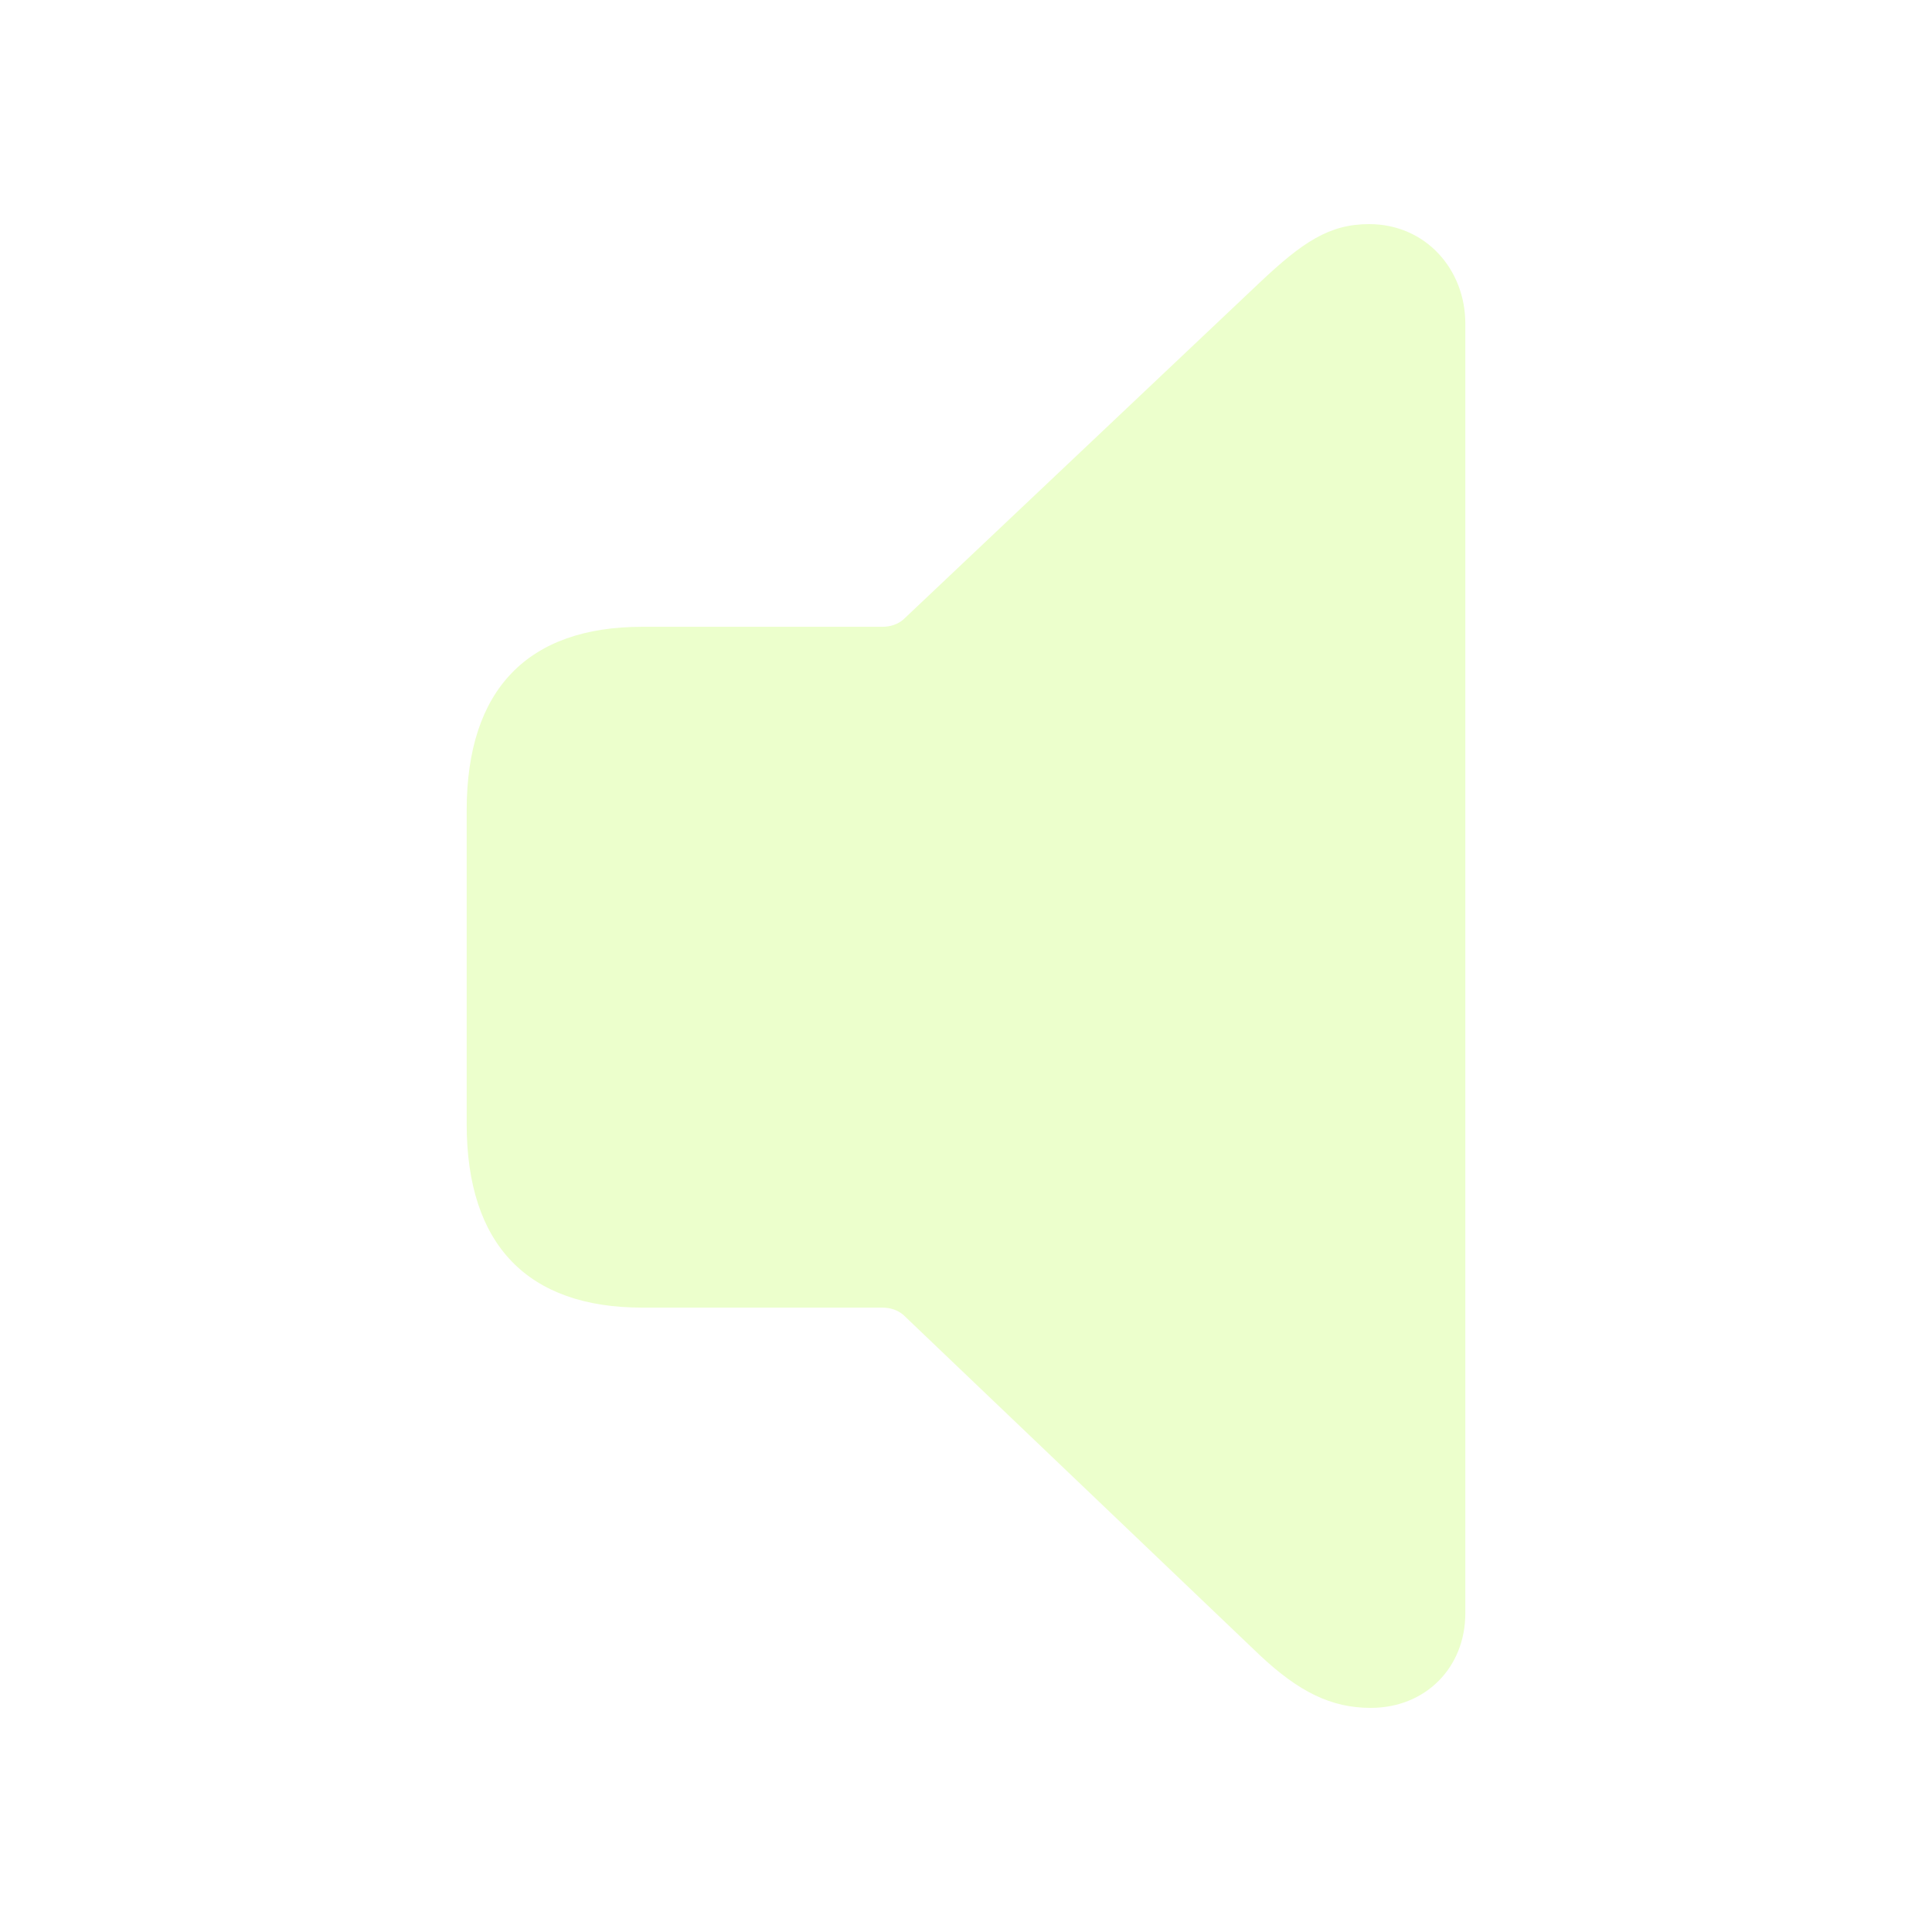
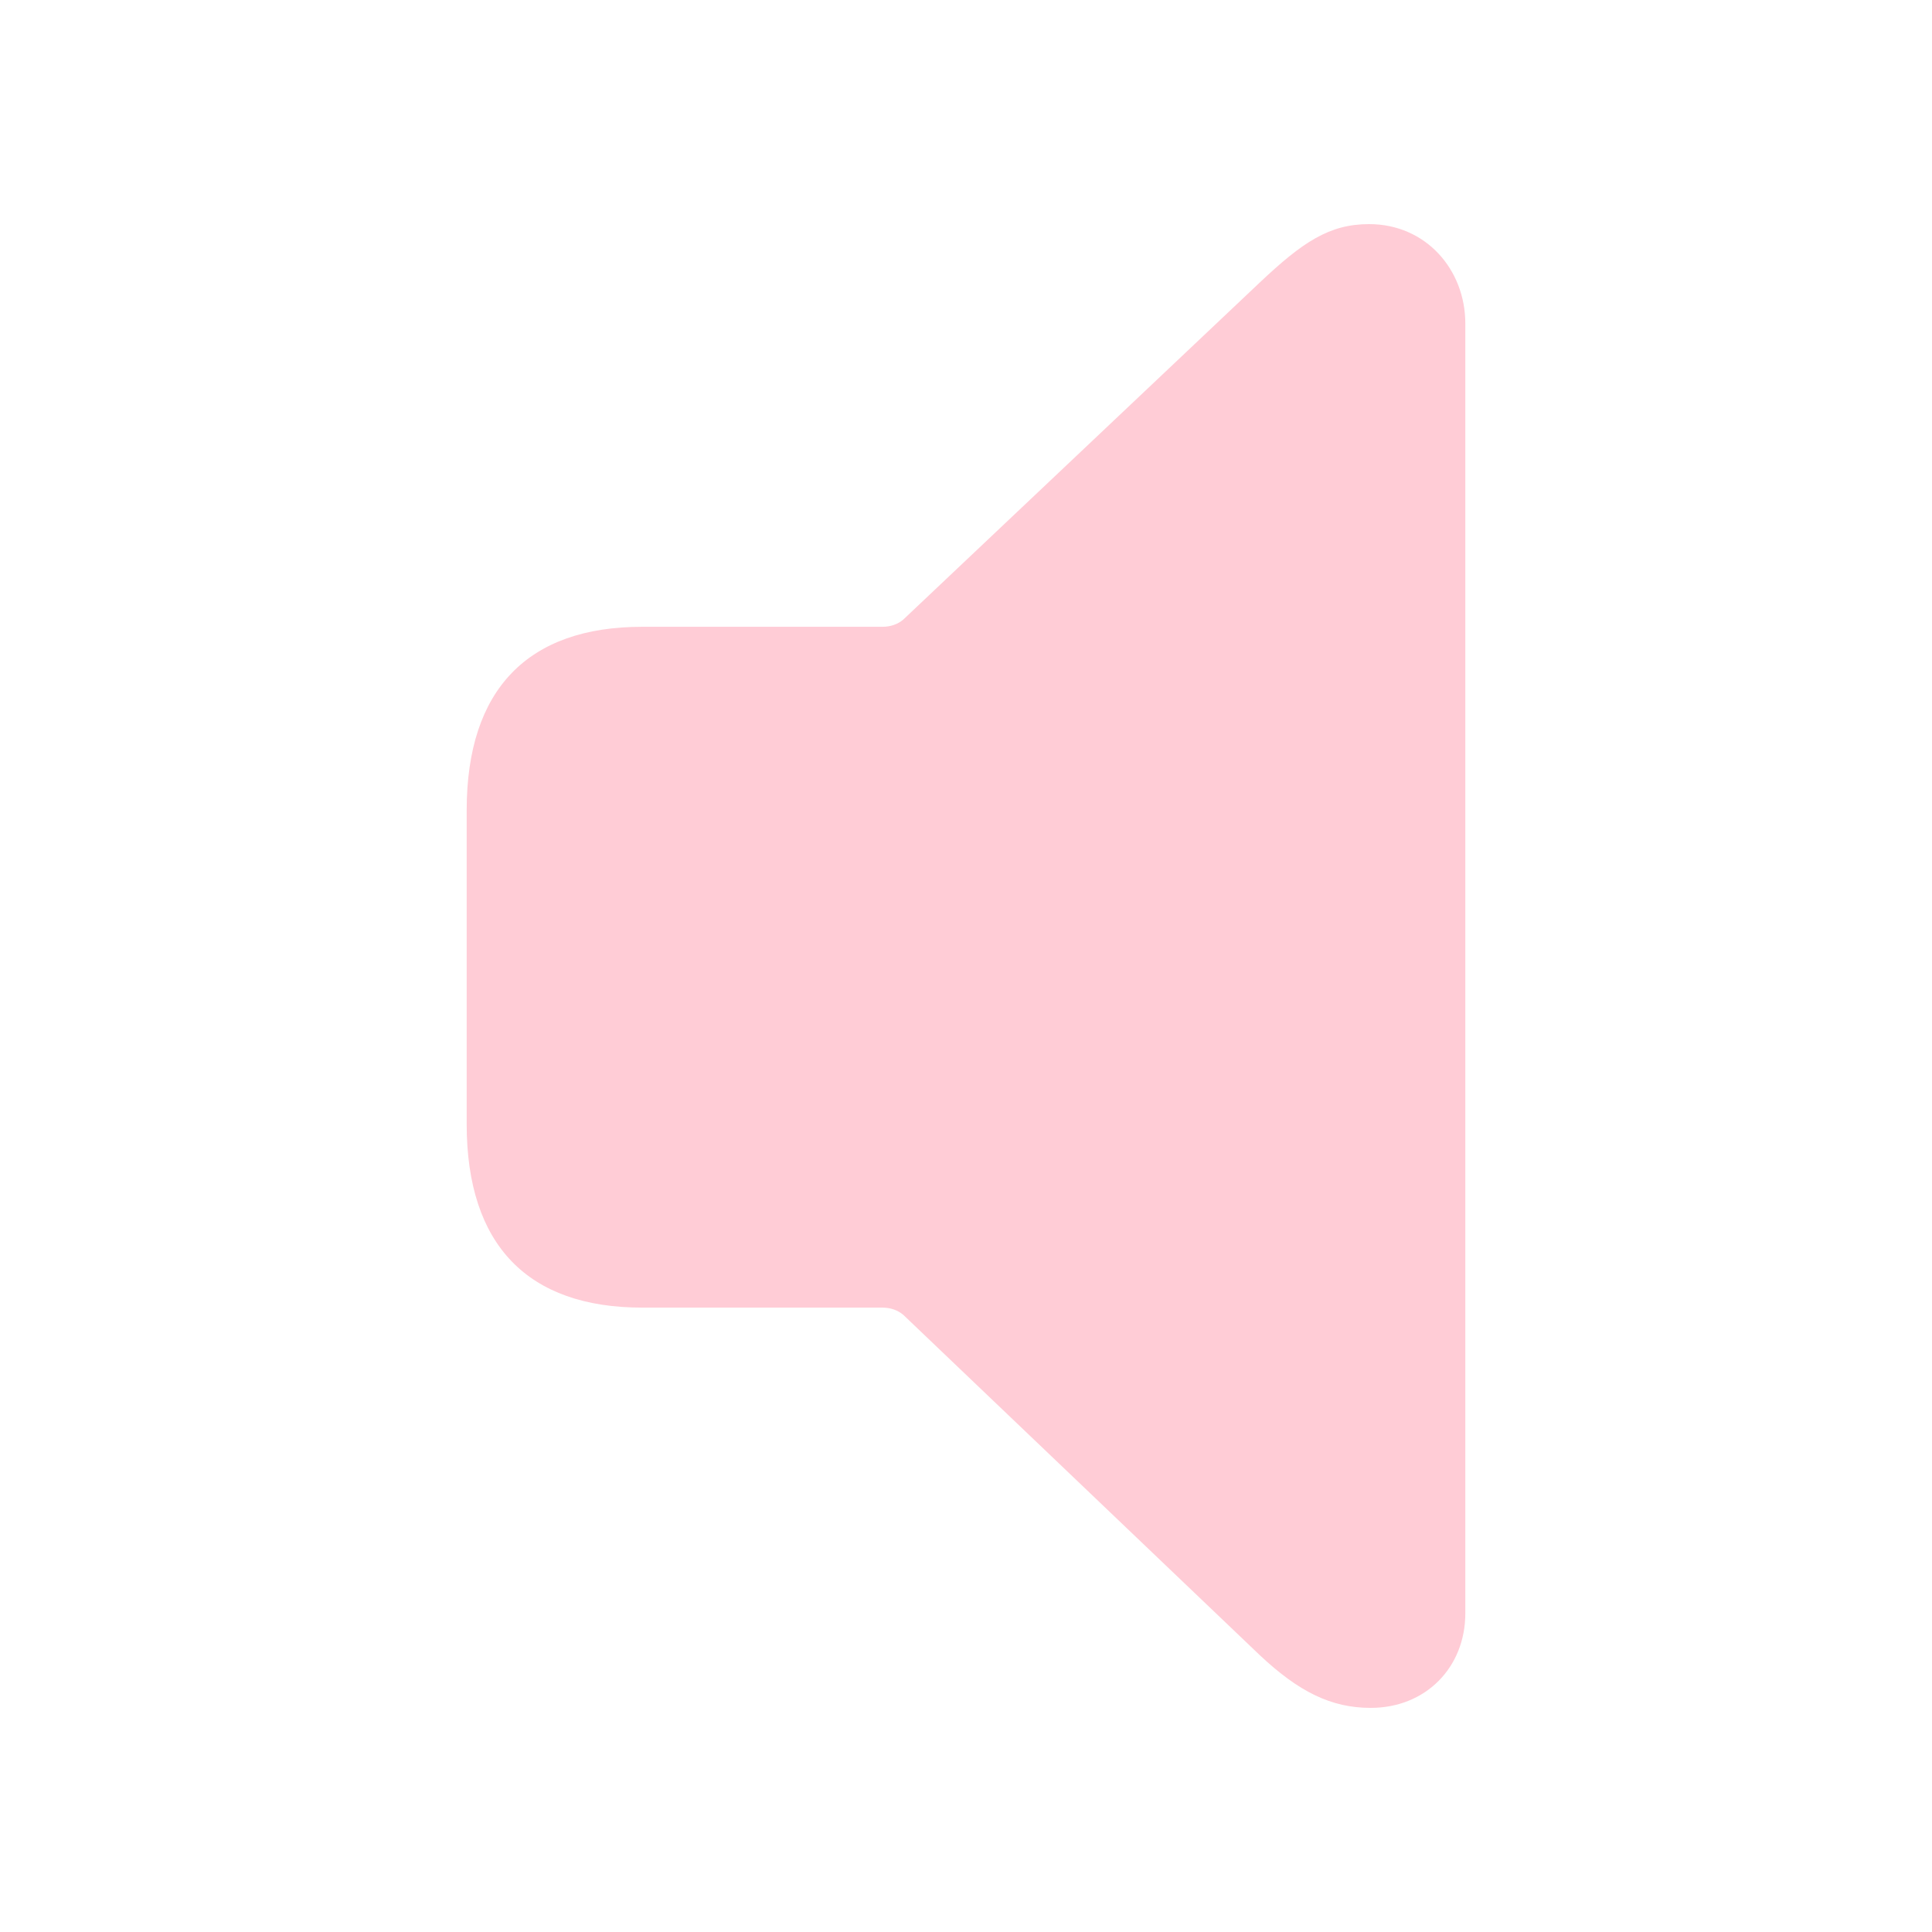
- <svg fill="#ECFFCC" width="120px" height="120px" viewBox="0 0 56 56">
+ <svg fill="#FFCCD6" width="120px" height="120px" viewBox="0 0 56 56">
  <path d="M 39.73 49.504 C 41.324 49.504 42.473 48.332 42.473 46.762 L 42.473 9.379 C 42.473 7.809 41.324 6.496 39.684 6.496 C 38.535 6.496 37.762 7.012 36.52 8.184 L 26.184 17.957 C 26.02 18.098 25.809 18.168 25.574 18.168 L 18.613 18.168 C 15.309 18.168 13.527 19.973 13.527 23.488 L 13.527 32.582 C 13.527 36.098 15.309 37.902 18.613 37.902 L 25.574 37.902 C 25.809 37.902 26.02 37.973 26.184 38.113 L 36.52 47.98 C 37.645 49.035 38.582 49.504 39.73 49.504 Z" />
</svg>
